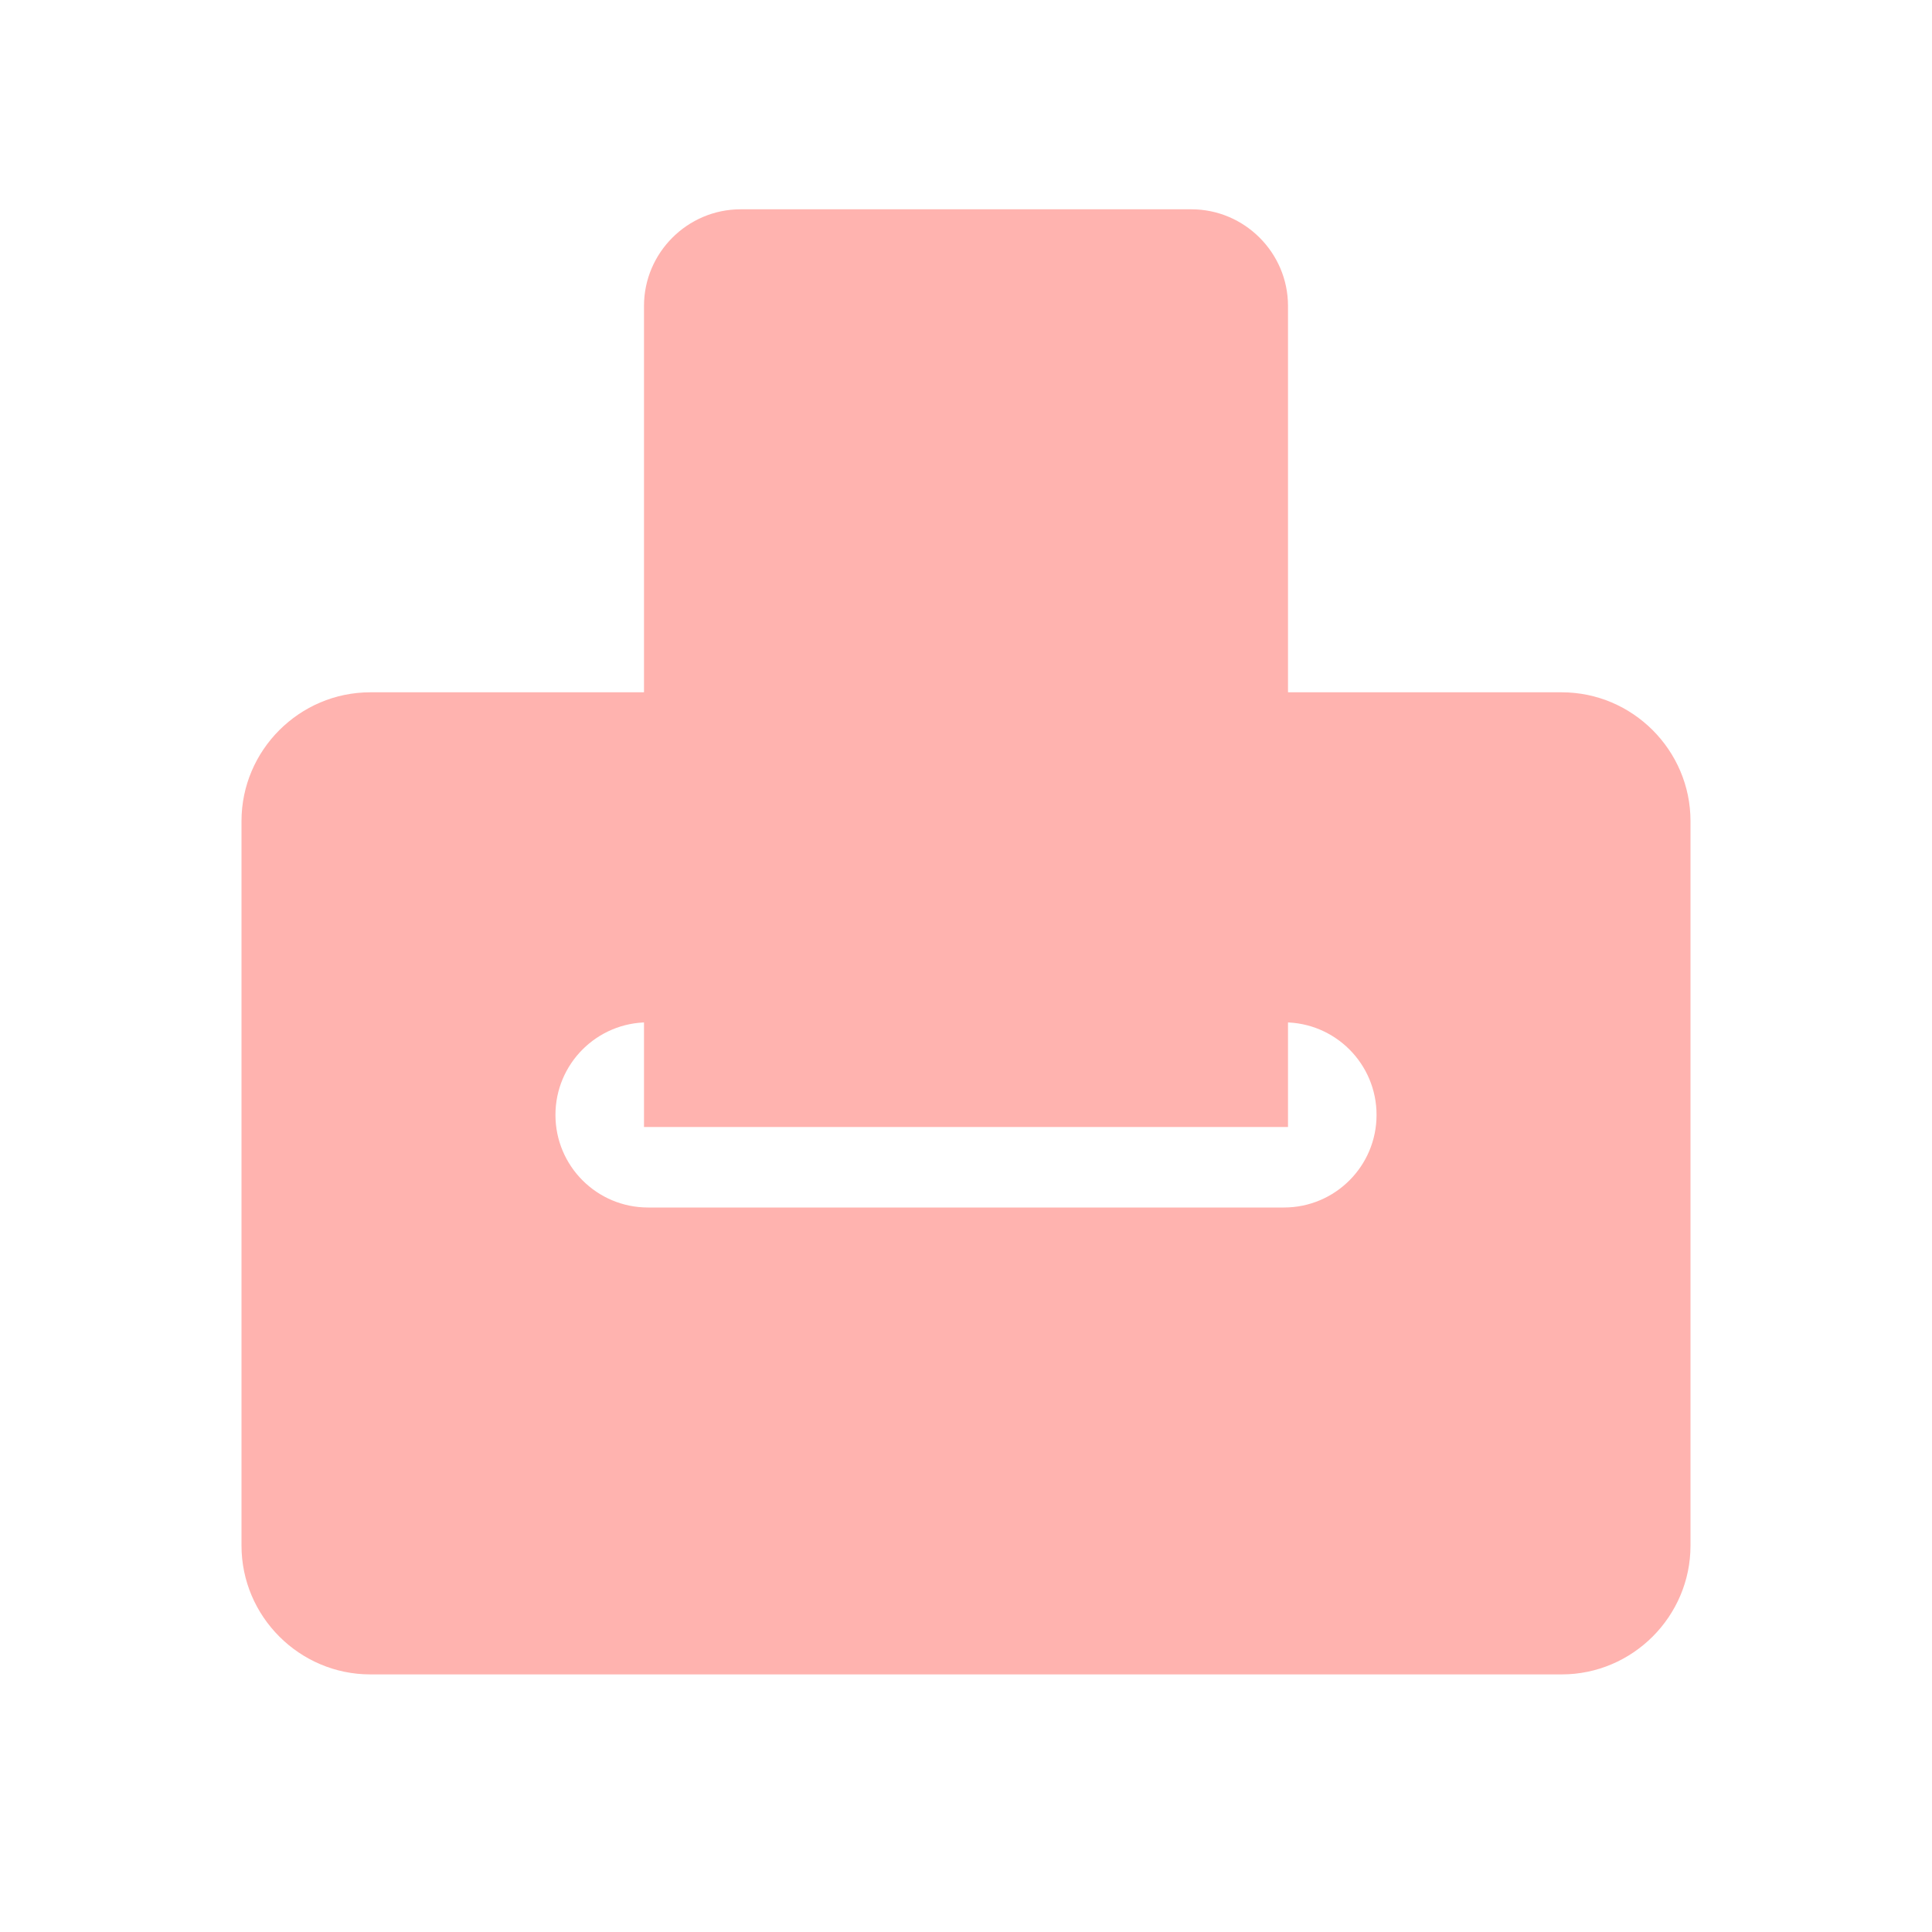
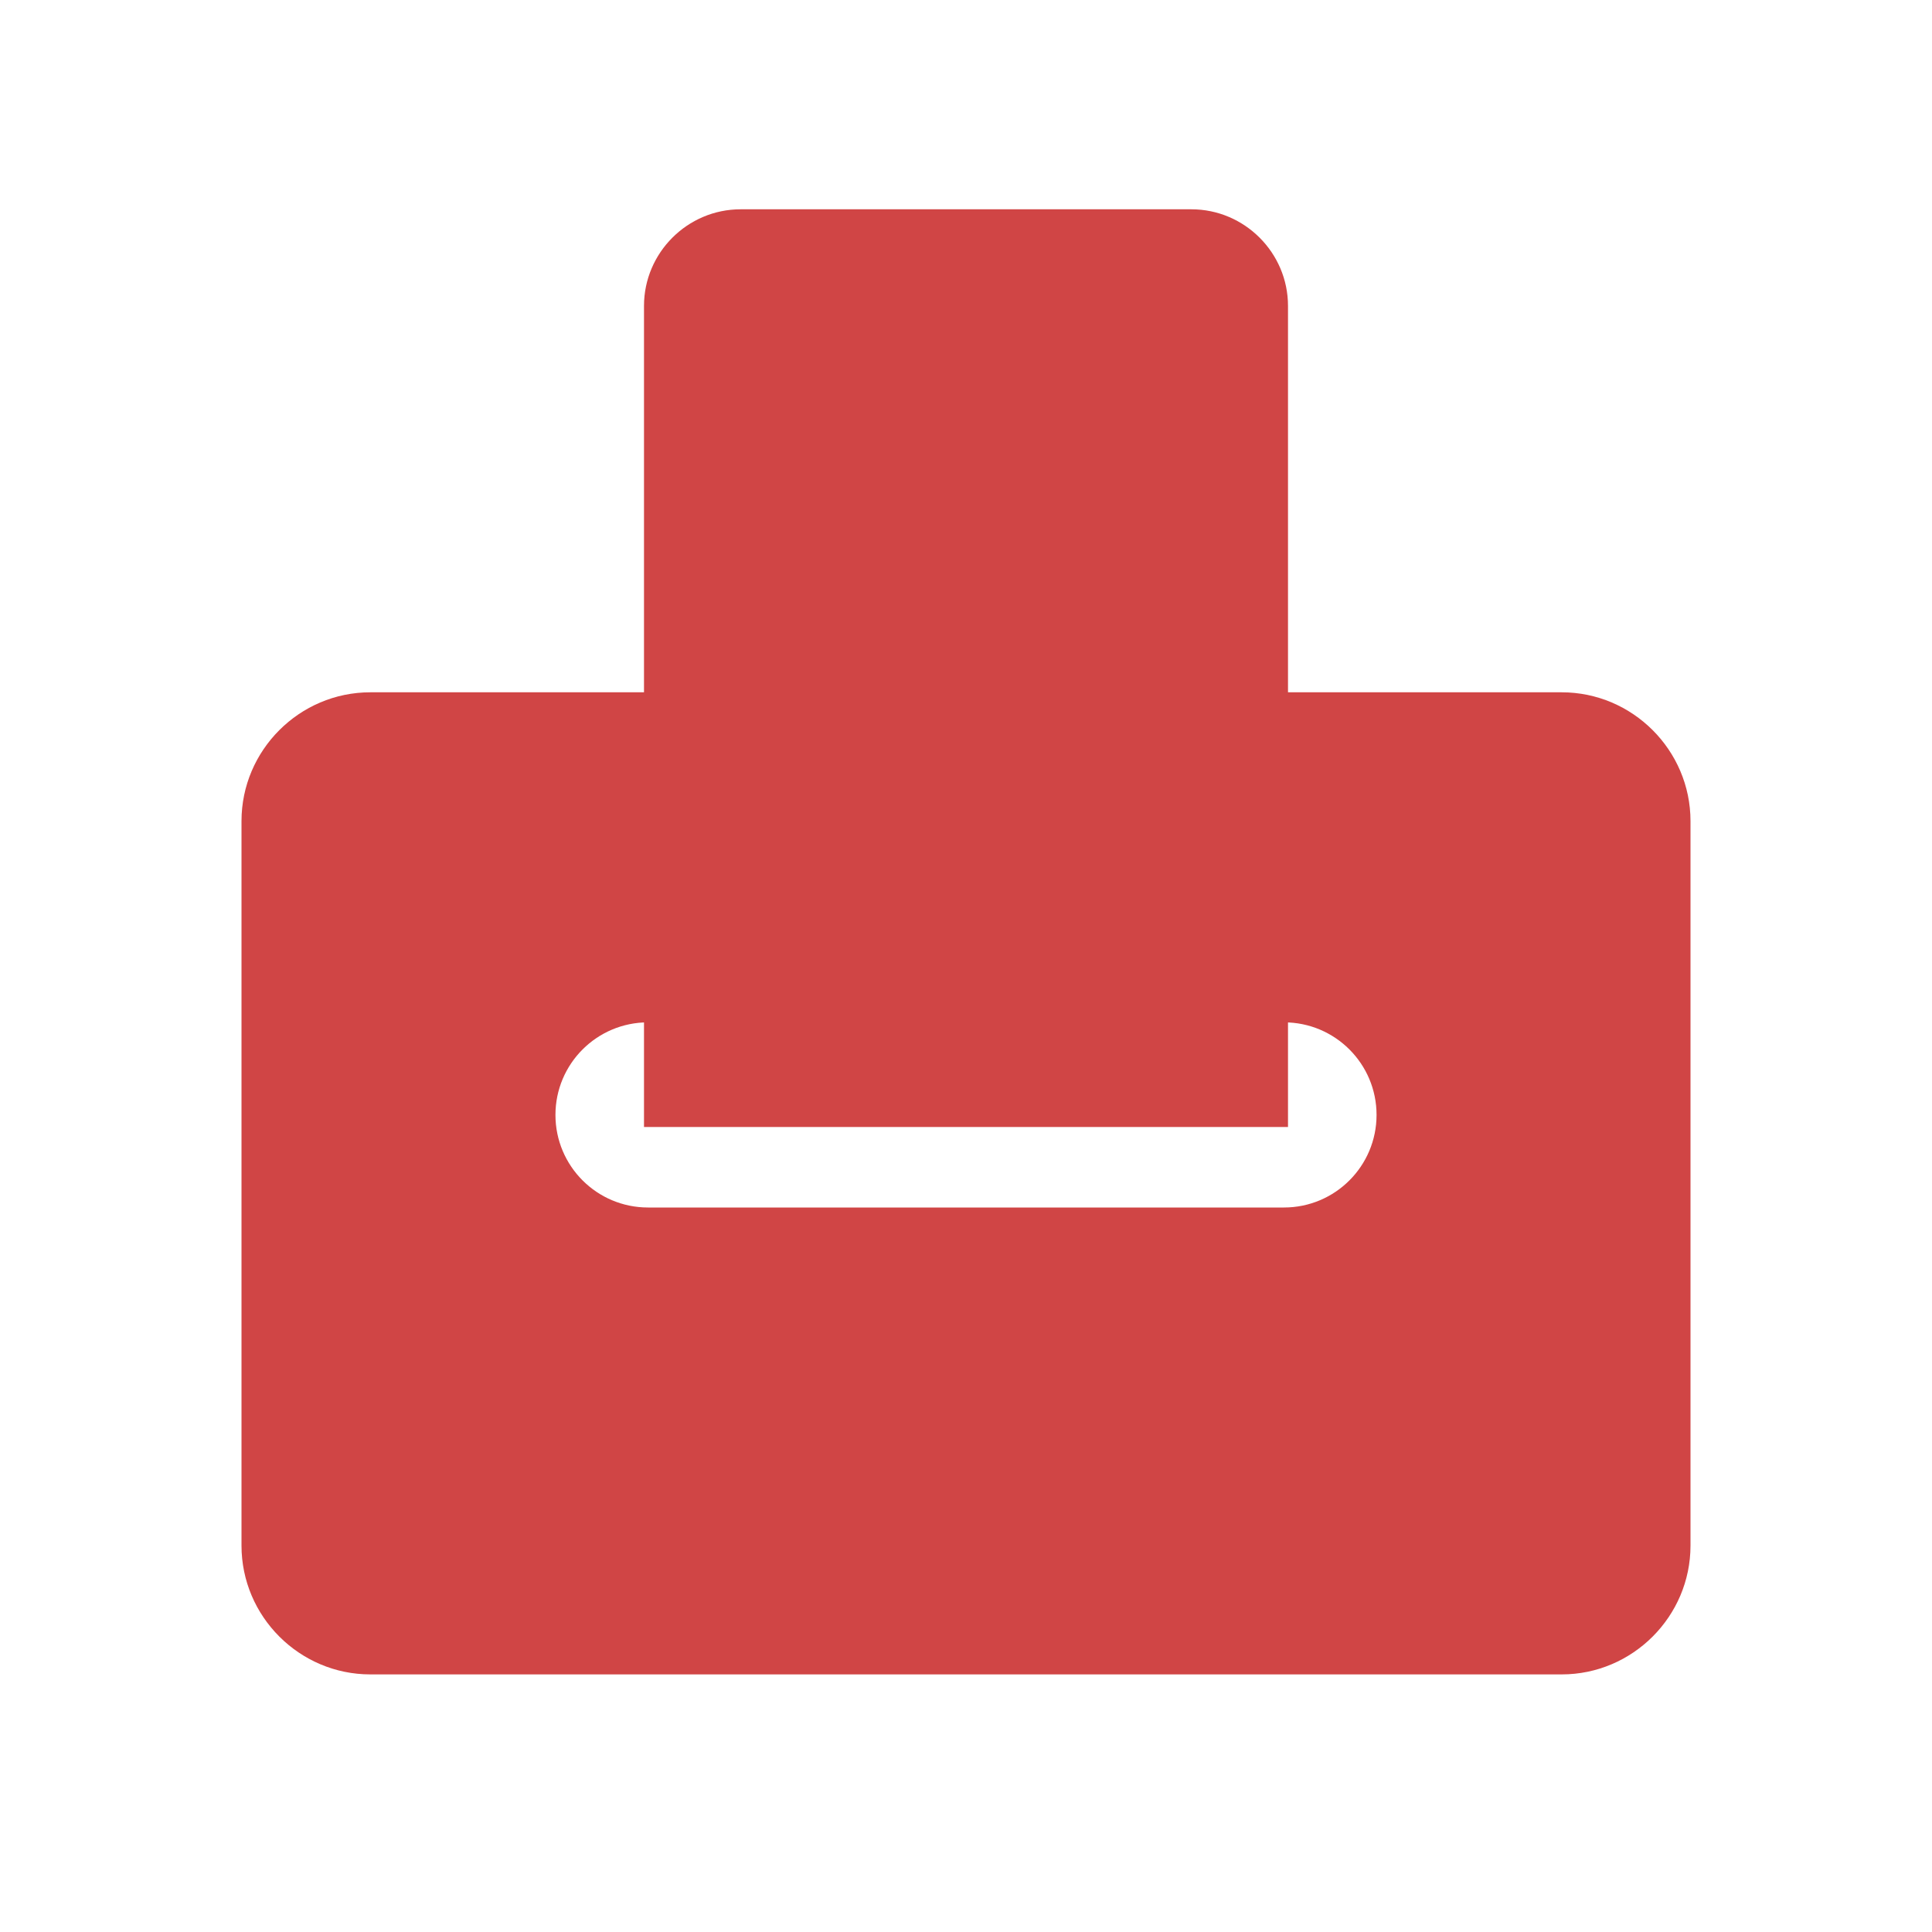
<svg xmlns="http://www.w3.org/2000/svg" viewBox="0 0 24 24">
-   <path fill="#FFB3AF" d="M9.2 2.6h5.6c.66 0 1.2.54 1.2 1.2v10.2h-8V3.8c0-.66.54-1.2 1.2-1.2Z" />
-   <path fill="#FFB3AF" fill-rule="evenodd" d="M4.6 8.6h14.8c.88 0 1.6.72 1.6 1.6v9c0 .88-.72 1.6-1.6 1.6H4.6c-.88 0-1.6-.72-1.6-1.6v-9c0-.88.72-1.6 1.6-1.6Zm3.45 4.1a1.15 1.15 0 0 0 0 2.3h7.9a1.15 1.15 0 0 0 0-2.3h-7.9Z" />
+   <path fill="#D04545" d="M9.2 2.6h5.6c.66 0 1.2.54 1.2 1.2v10.2h-8V3.8c0-.66.54-1.2 1.2-1.2Z" />
+   <path fill="#D04545" fill-rule="evenodd" d="M4.6 8.6h14.8c.88 0 1.6.72 1.6 1.6v9c0 .88-.72 1.6-1.6 1.6H4.6c-.88 0-1.6-.72-1.6-1.6v-9c0-.88.72-1.6 1.6-1.6Zm3.45 4.1a1.15 1.15 0 0 0 0 2.3h7.9a1.15 1.15 0 0 0 0-2.3h-7.9Z" />
</svg>
